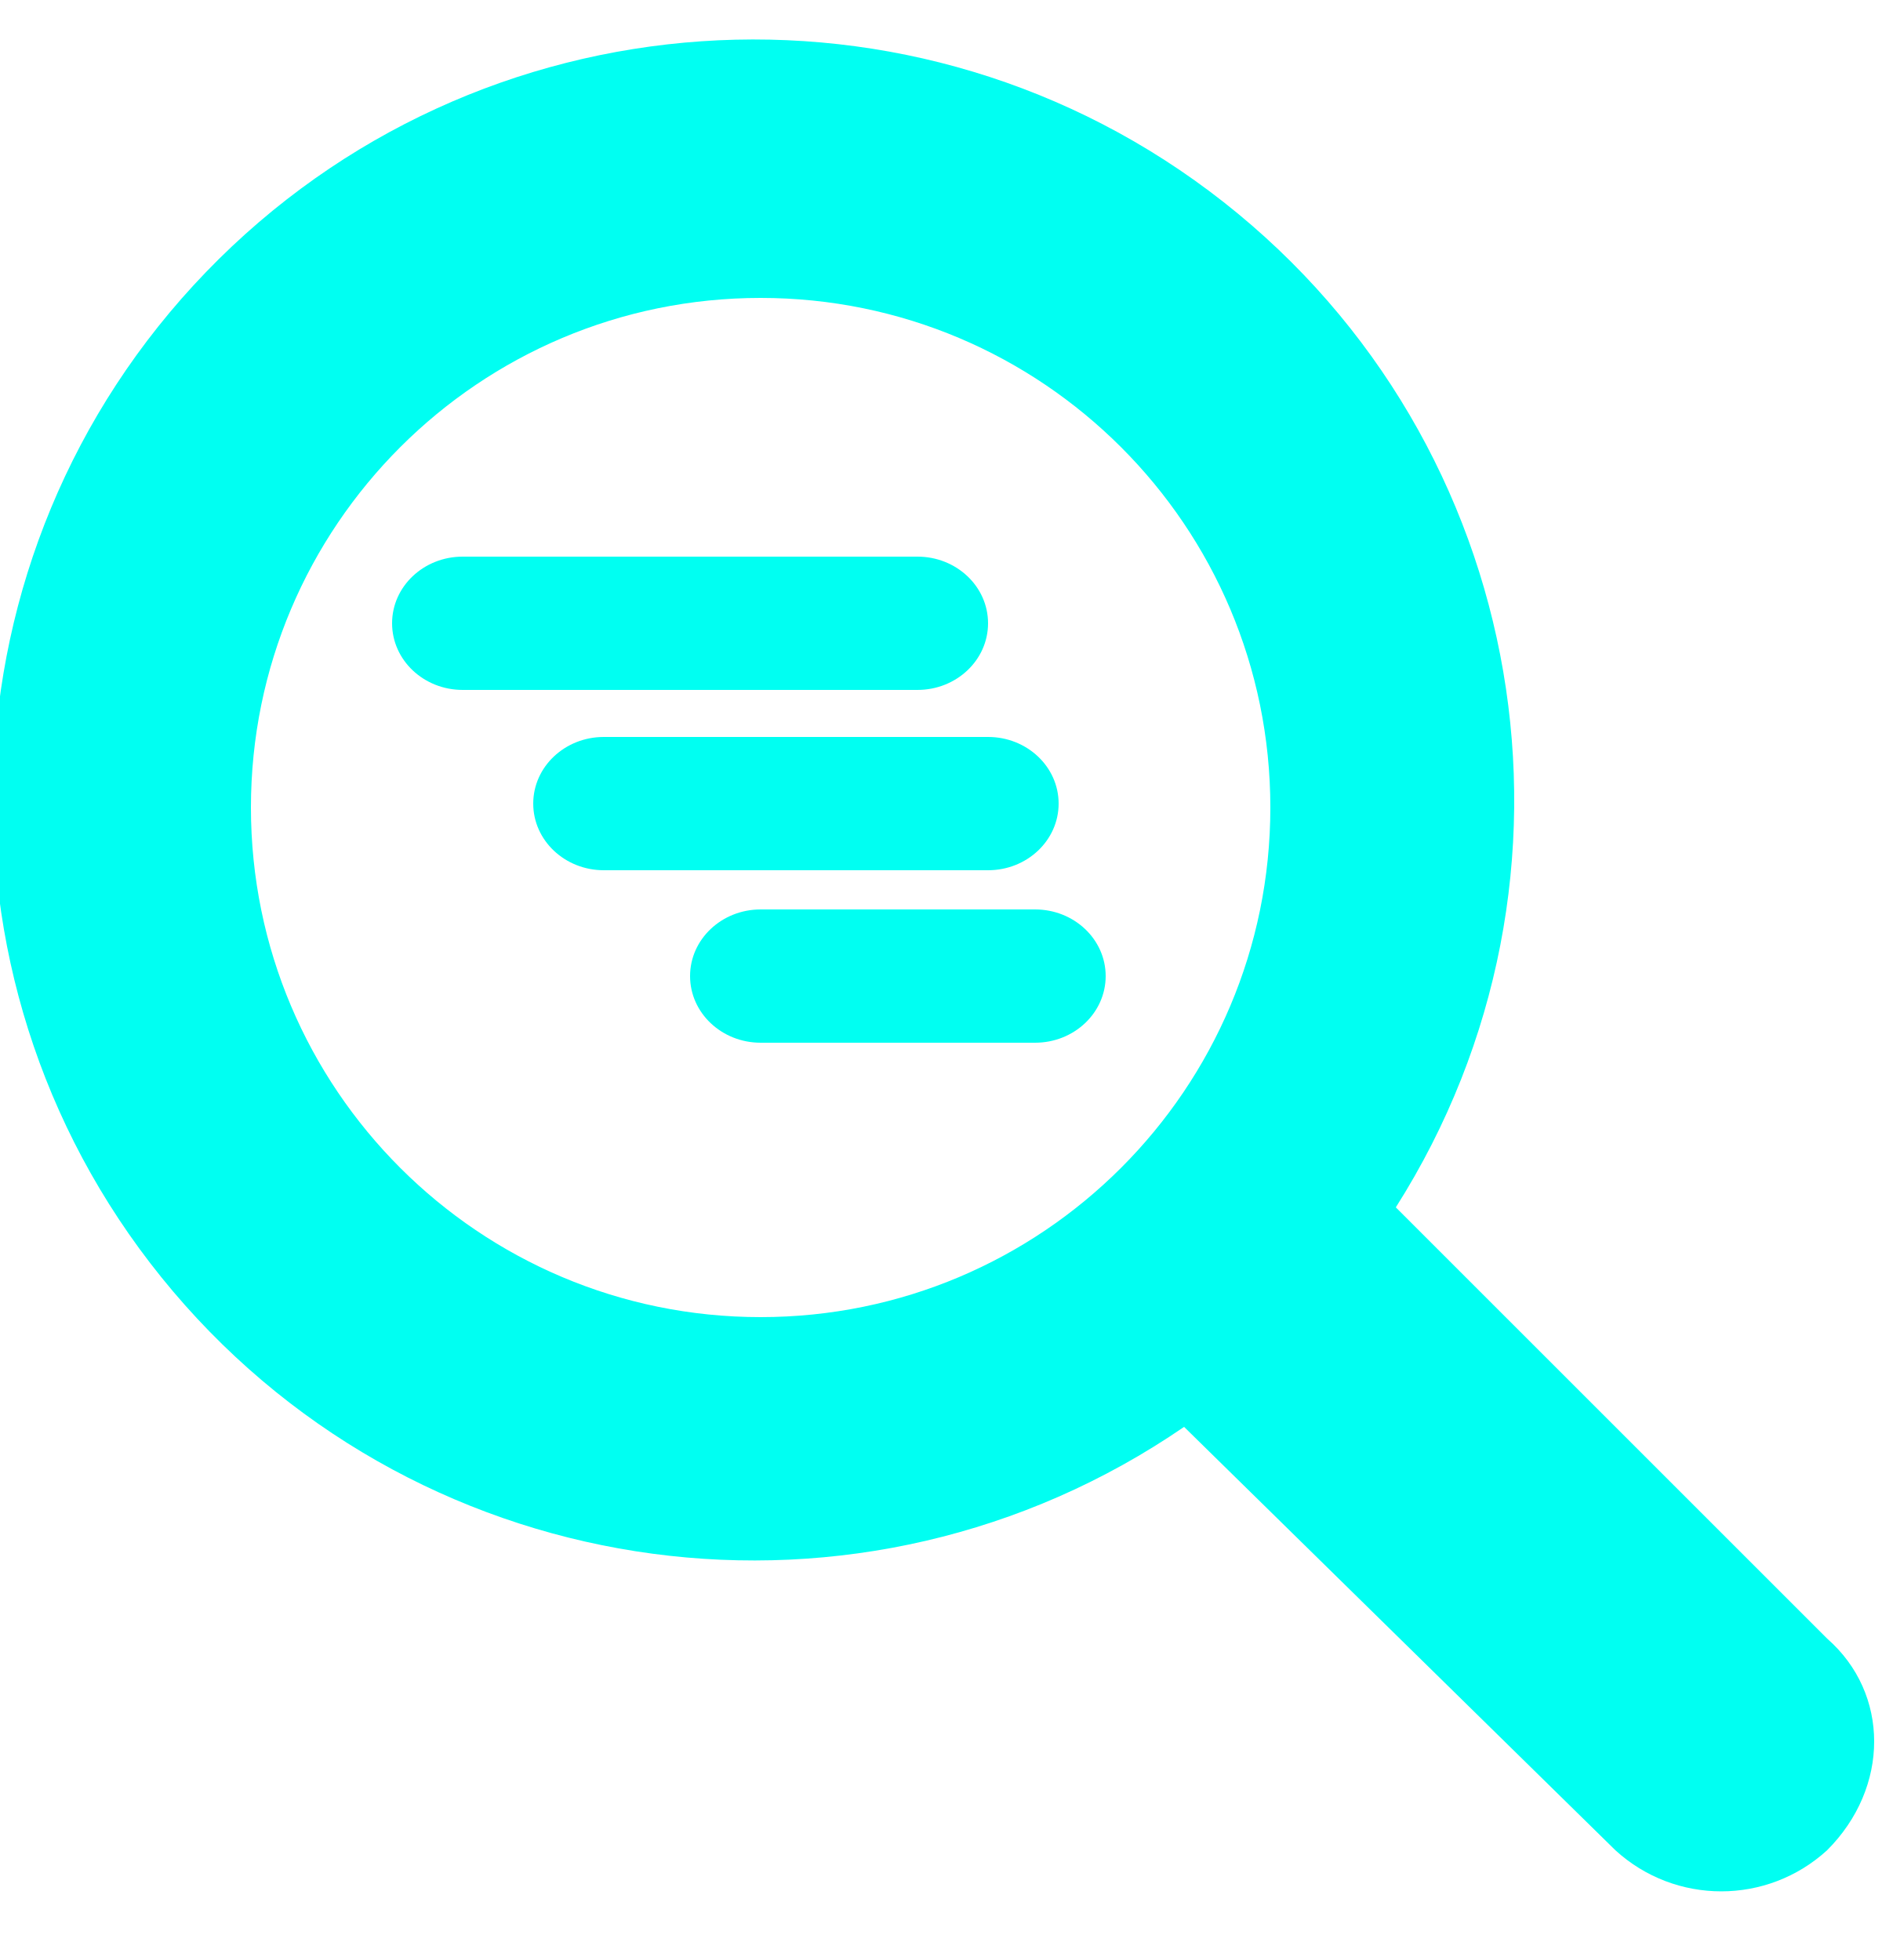
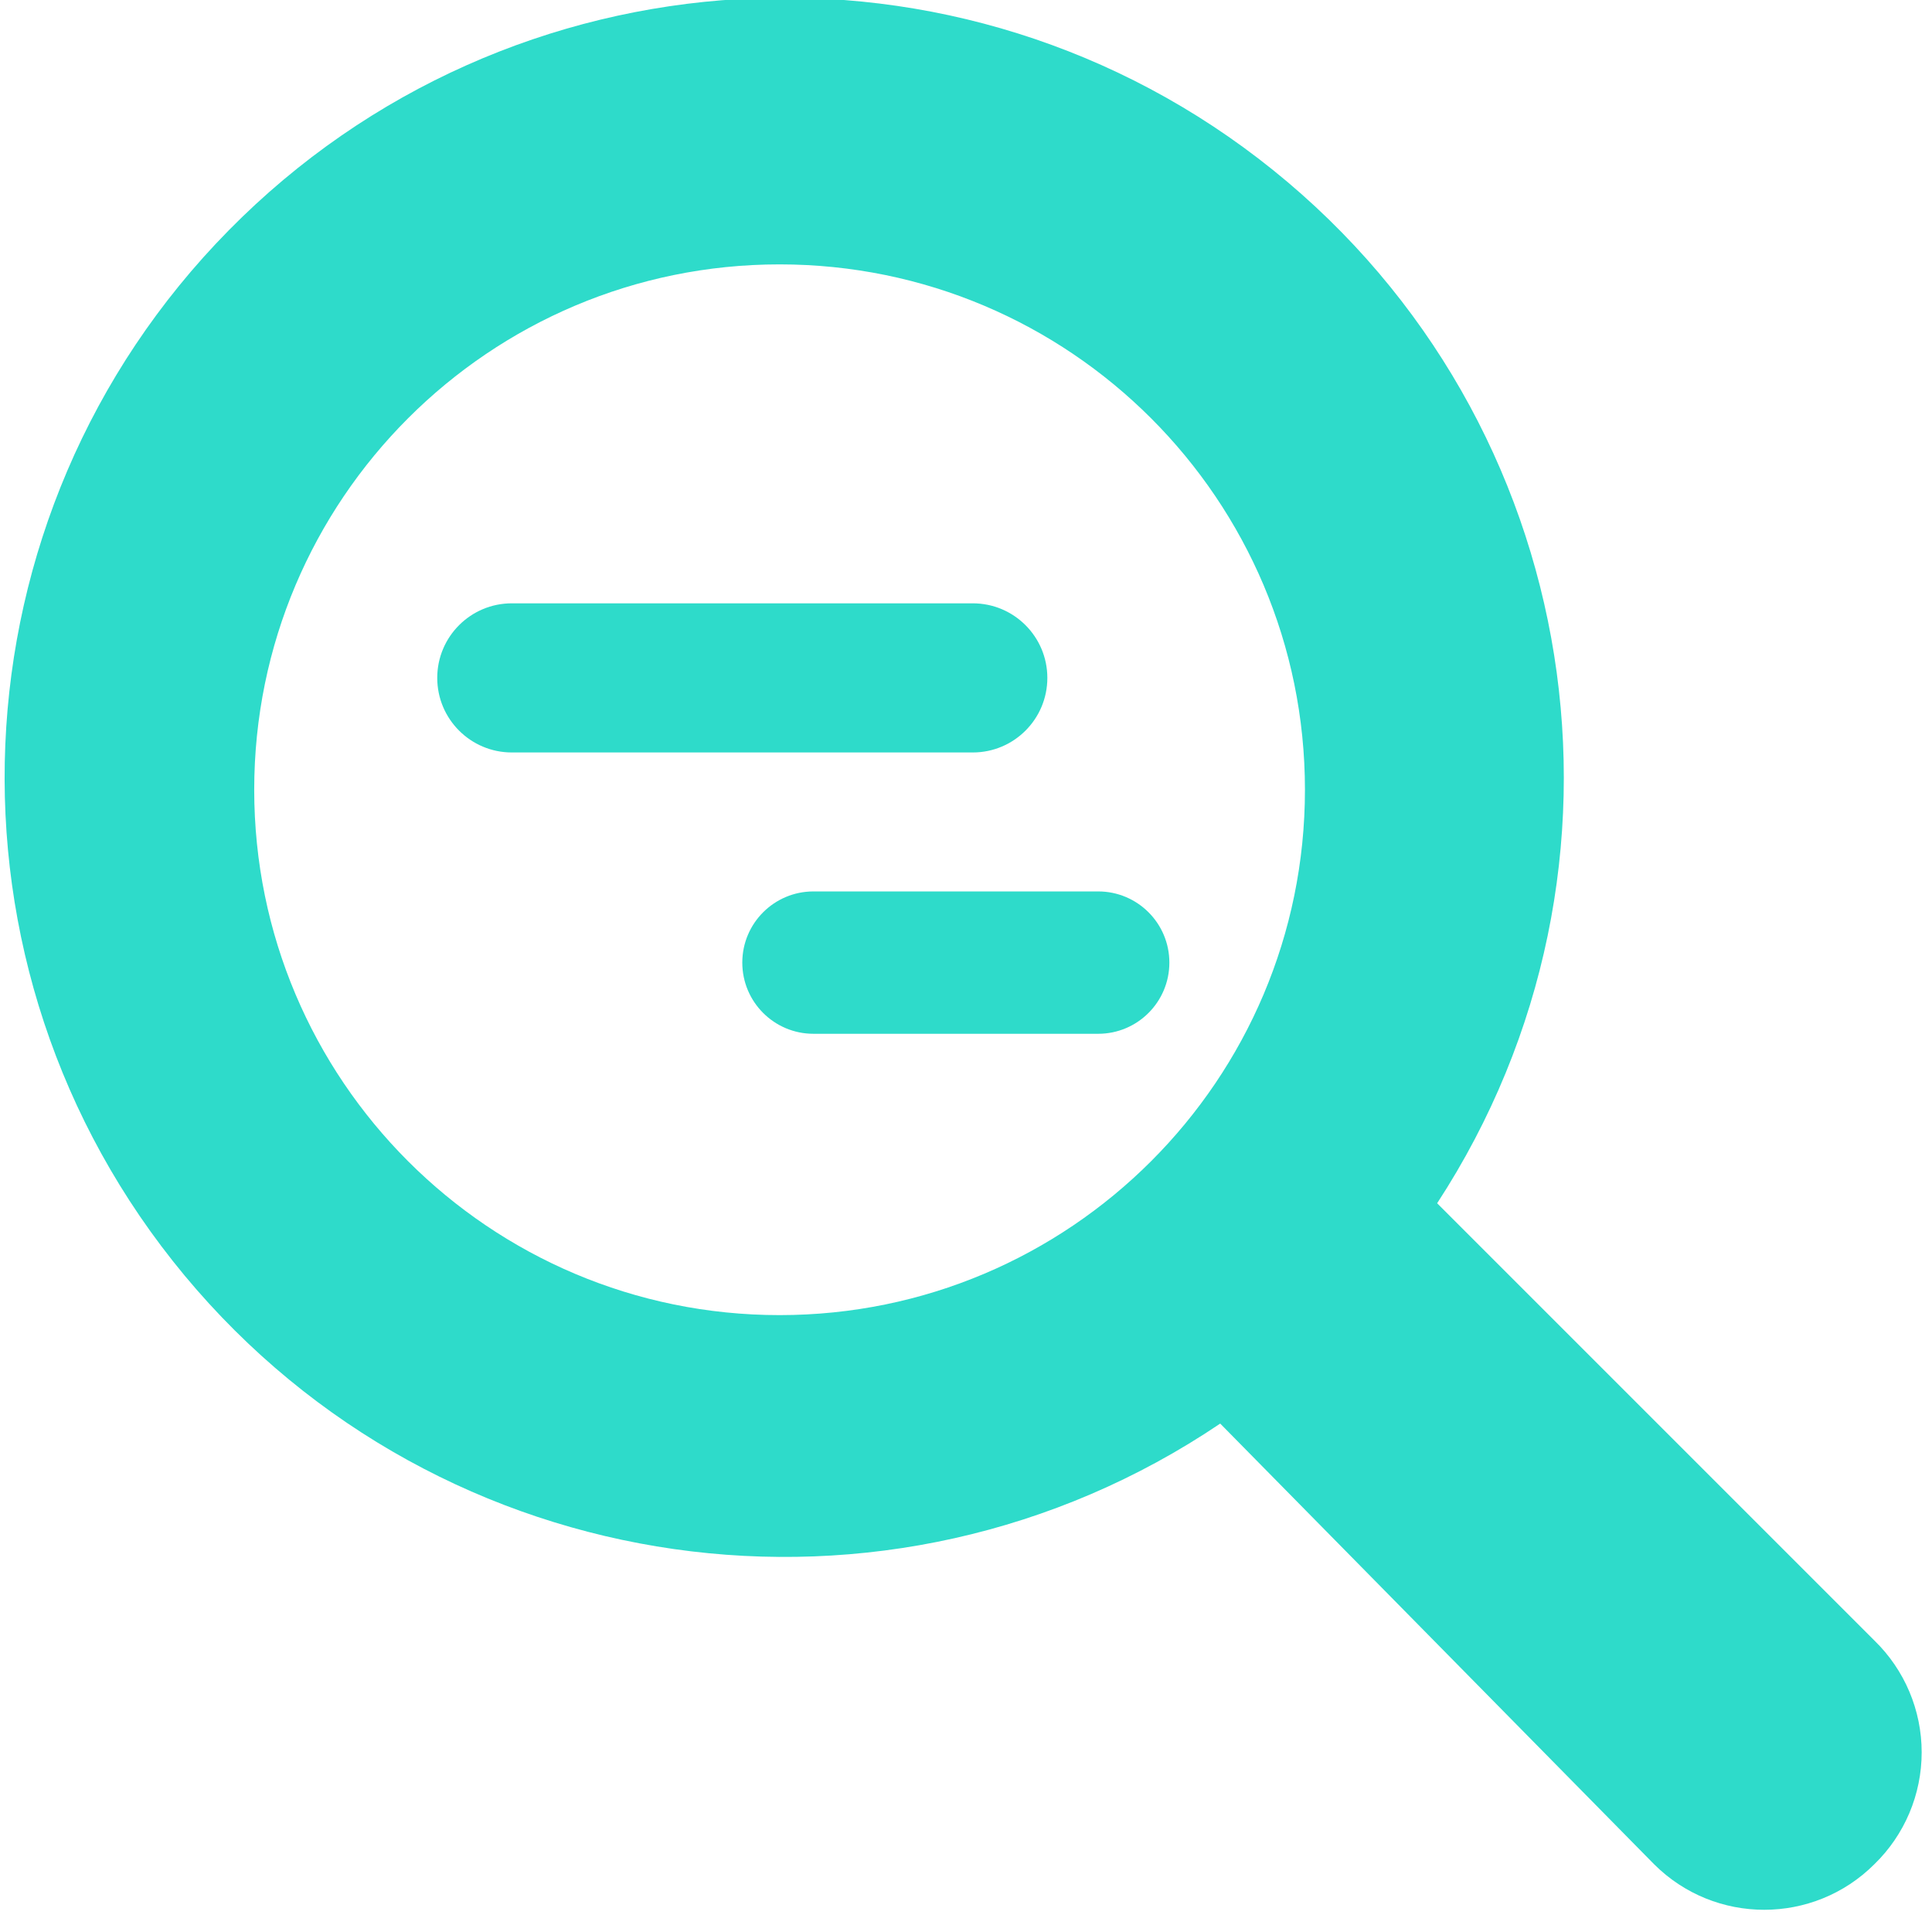
- <svg xmlns="http://www.w3.org/2000/svg" width="24" height="25" fill="none">
-   <path fill="#00FFF2" d="m23.3 20.9-5.5-5.5a9.7 9.7 0 1 0-2.7 2.8l5.5 5.4a2 2 0 0 0 2.7 0c.8-.8.8-2 0-2.7ZM9.7 16.8a6.5 6.5 0 1 1 0-13 6.5 6.5 0 0 1 0 13Z" />
-   <rect width="6.7" height="1.7" x="6.8" y="9.4" fill="#00FFF2" rx=".9" />
-   <rect width="7.6" height="1.7" x="5" y="7.1" fill="#00FFF2" rx=".9" />
-   <rect width="5.3" height="1.7" x="8.8" y="11.6" fill="#00FFF2" rx=".9" />
+ <svg xmlns="http://www.w3.org/2000/svg" width="57" height="57" fill="none">
+   <path fill="#2EDBCA" d="m55.4 48.5-13-13A23 23 0 1 0 36 42l12.8 13a4.6 4.6 0 0 0 6.5 0 4.6 4.6 0 0 0 0-6.6ZM23 38.8a15.5 15.5 0 1 1 0-31 15.5 15.5 0 0 1 0 31Z" />
+   <rect width="18" height="4.4" x="12.9" y="17.8" fill="#2EDBCA" rx="2.2" />
+   <rect width="12.6" height="4.2" x="21.9" y="26.3" fill="#2EDBCA" rx="2.1" />
</svg>
